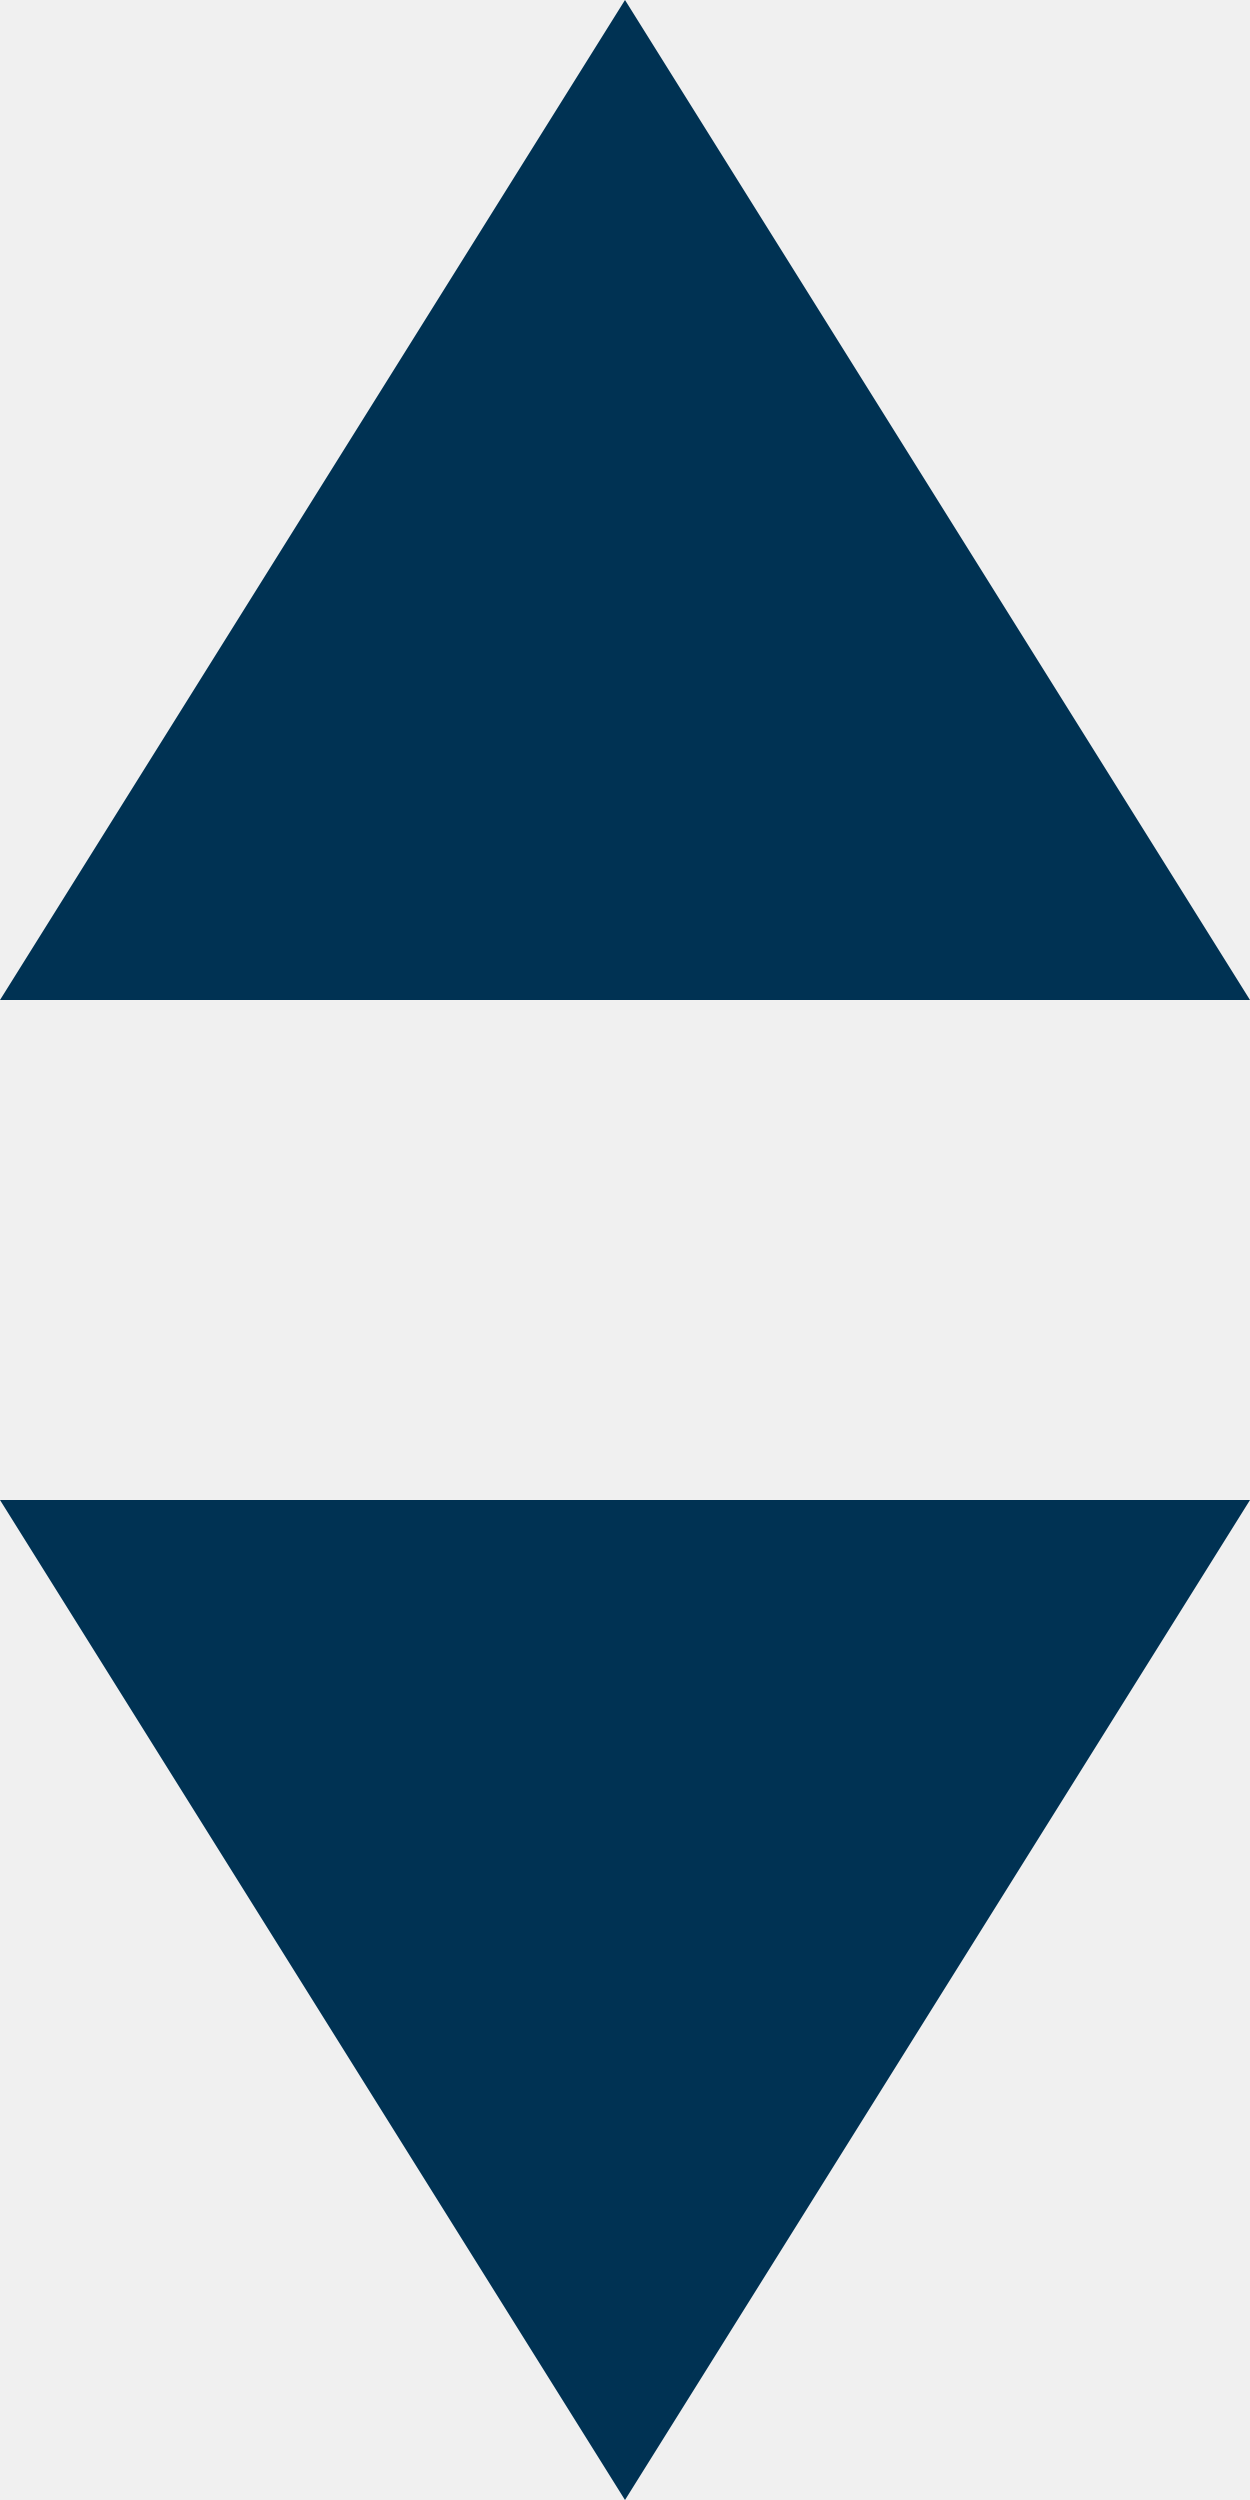
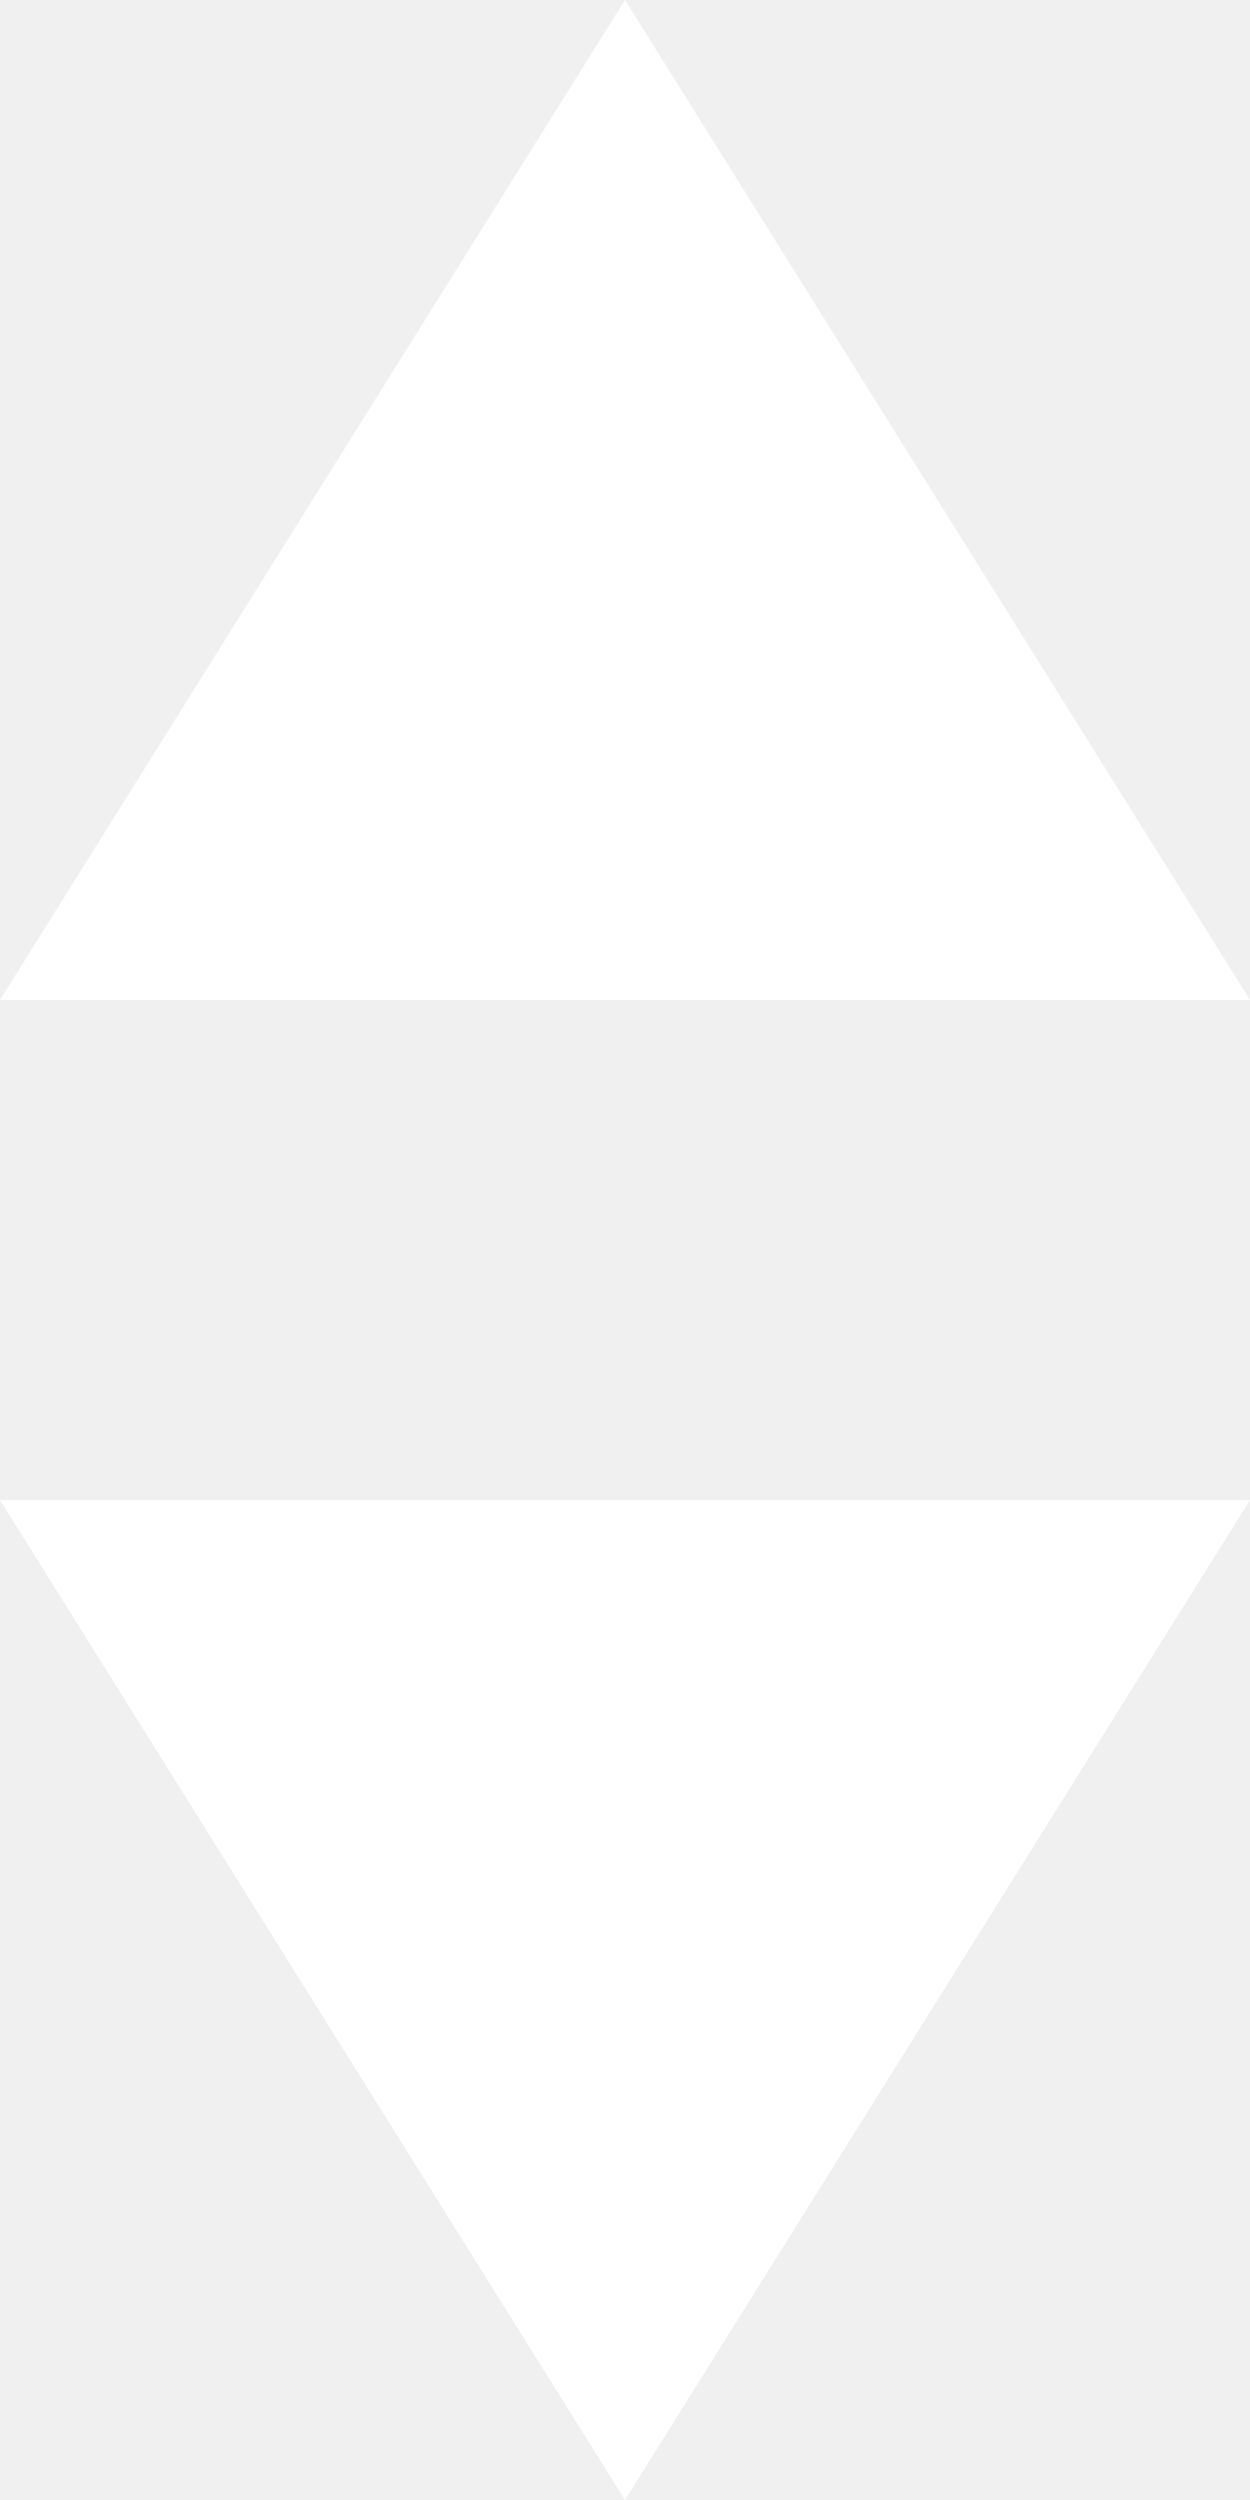
<svg xmlns="http://www.w3.org/2000/svg" width="5px" height="10px" viewBox="0 0 5 10" version="1.1">
  <defs />
  <g id="Symbols" stroke="none" stroke-width="1" fill="none" fill-rule="evenodd">
-     <g id="Dropdown" fill="#003253">
+     <g id="Dropdown" fill="#ffffff">
      <g id="Group">
        <polygon id="Triangle" points="2.5 0 5 4 0 4" />
        <polygon id="Triangle" transform="translate(2.5, 8) scale(1, -1) translate(-2.5, -8) " points="2.5 6 5 10 0 10" />
      </g>
    </g>
  </g>
</svg>
